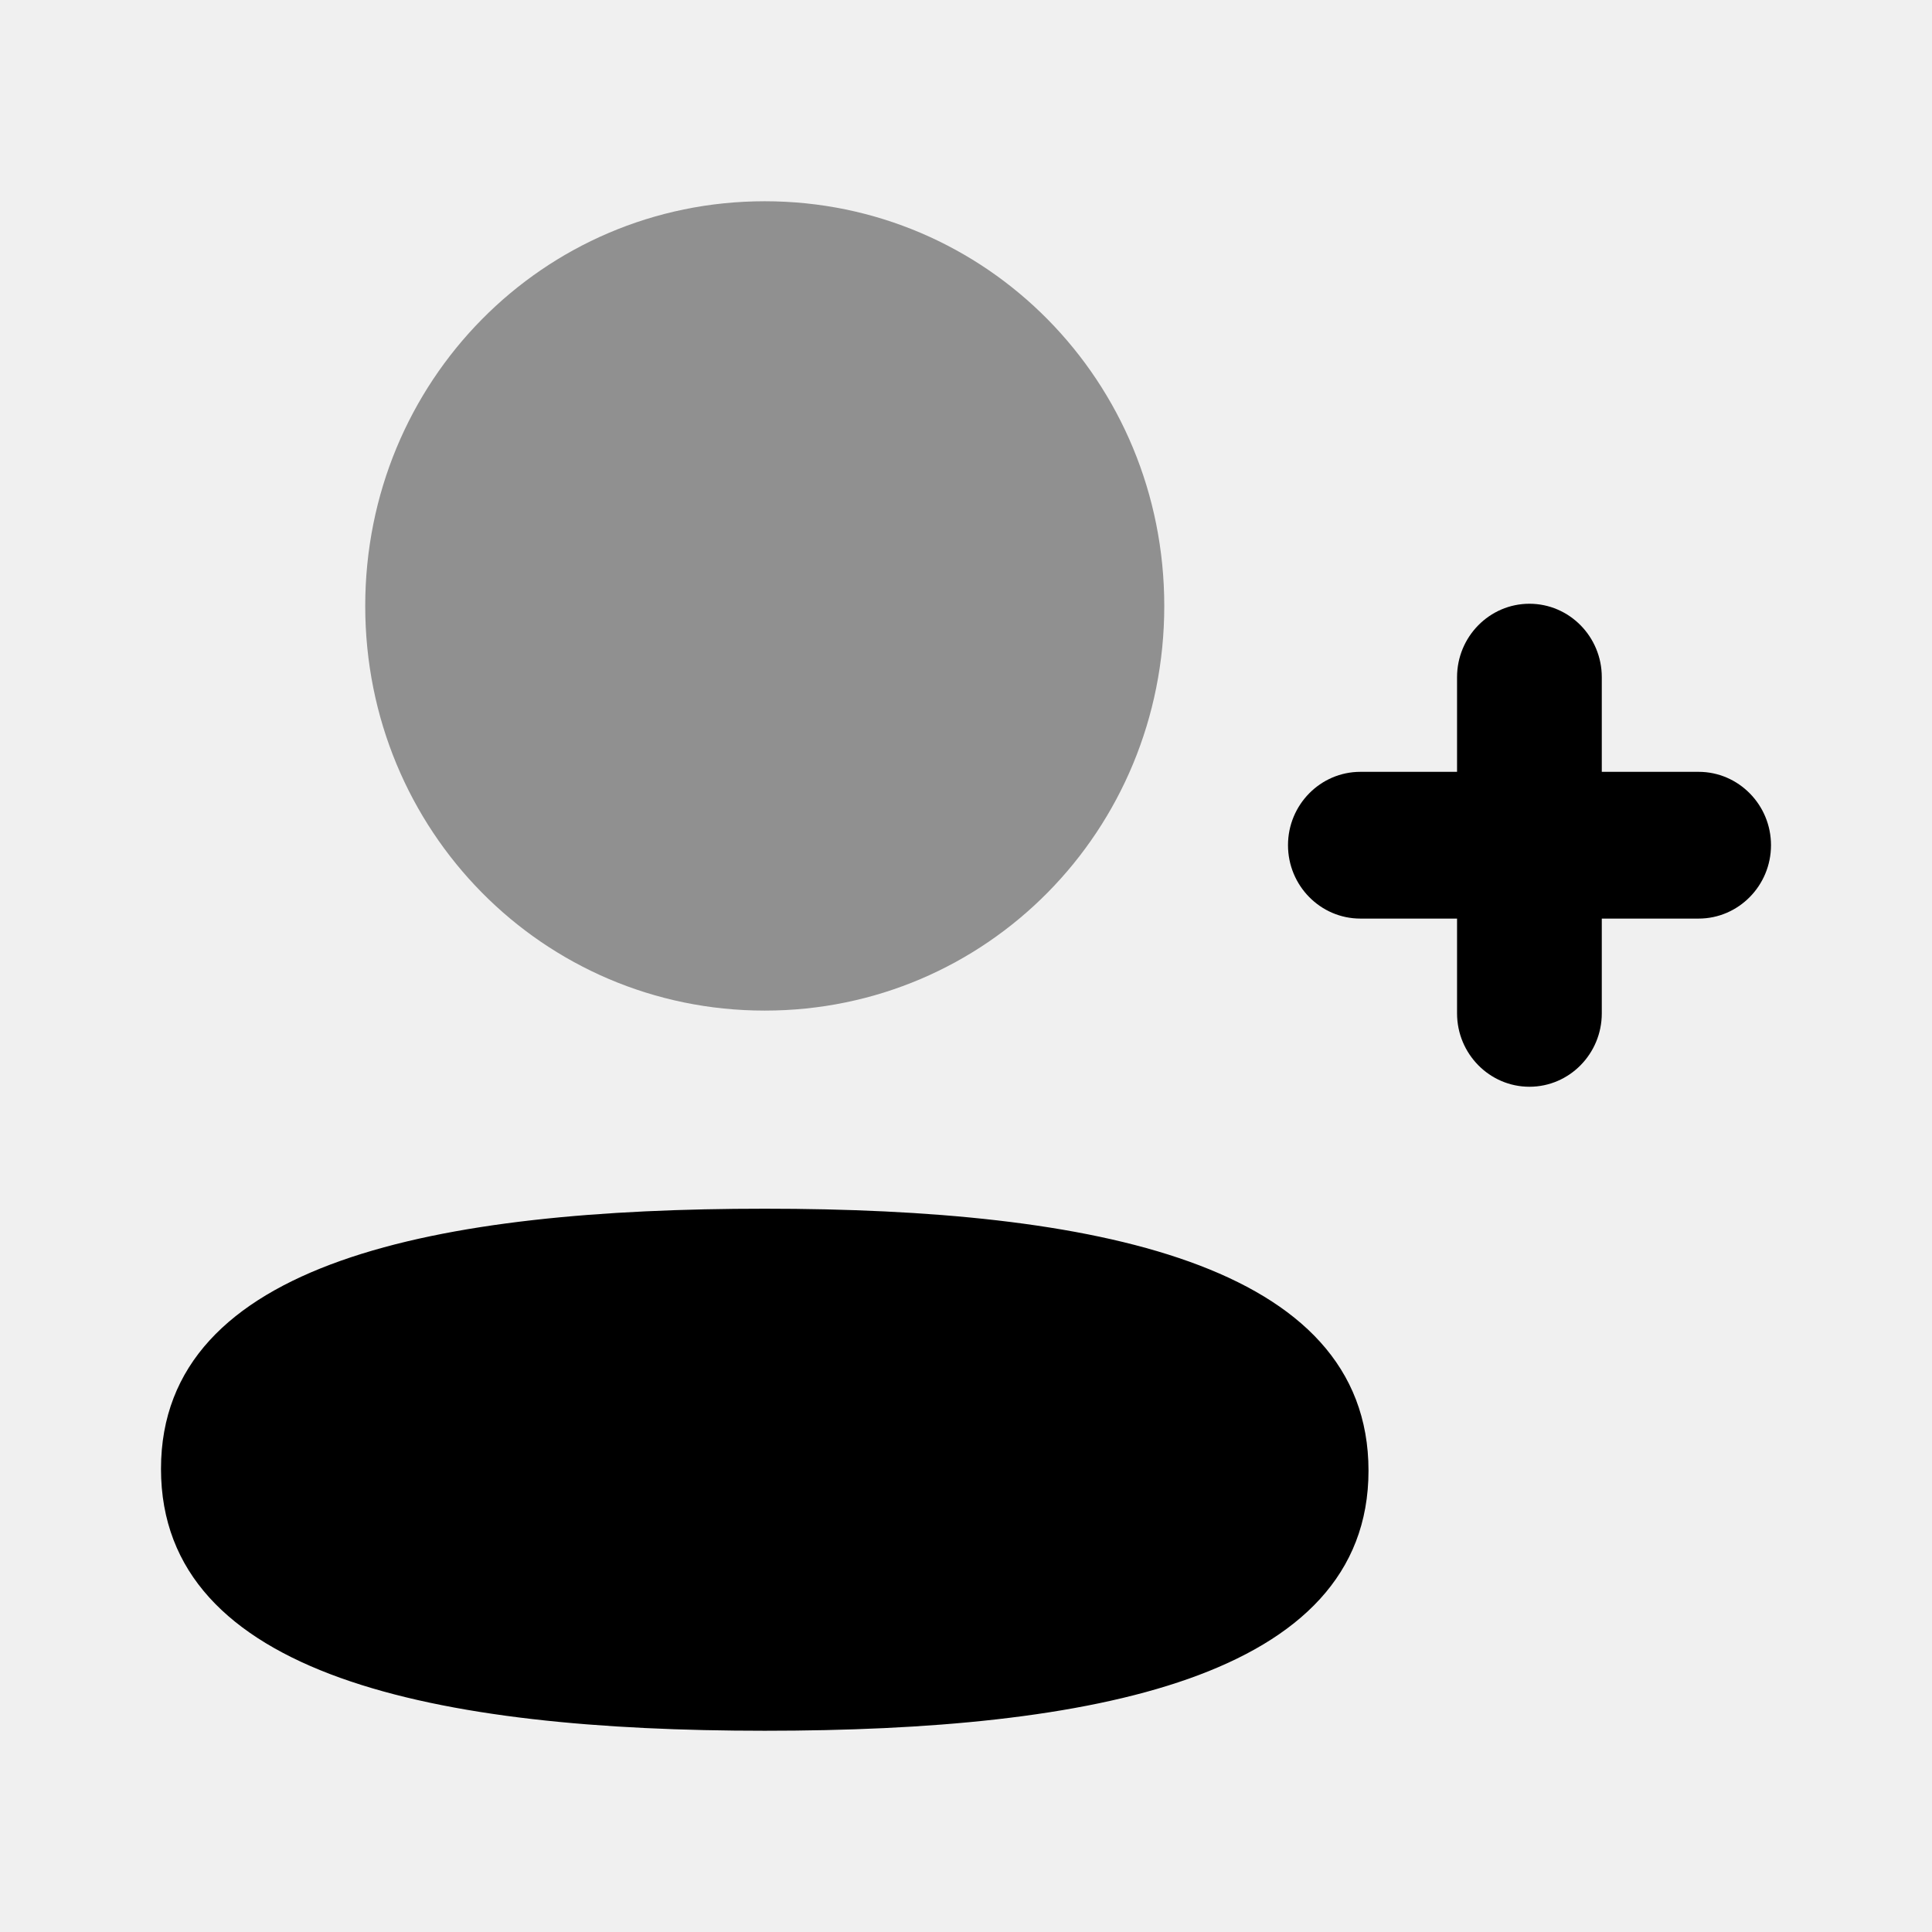
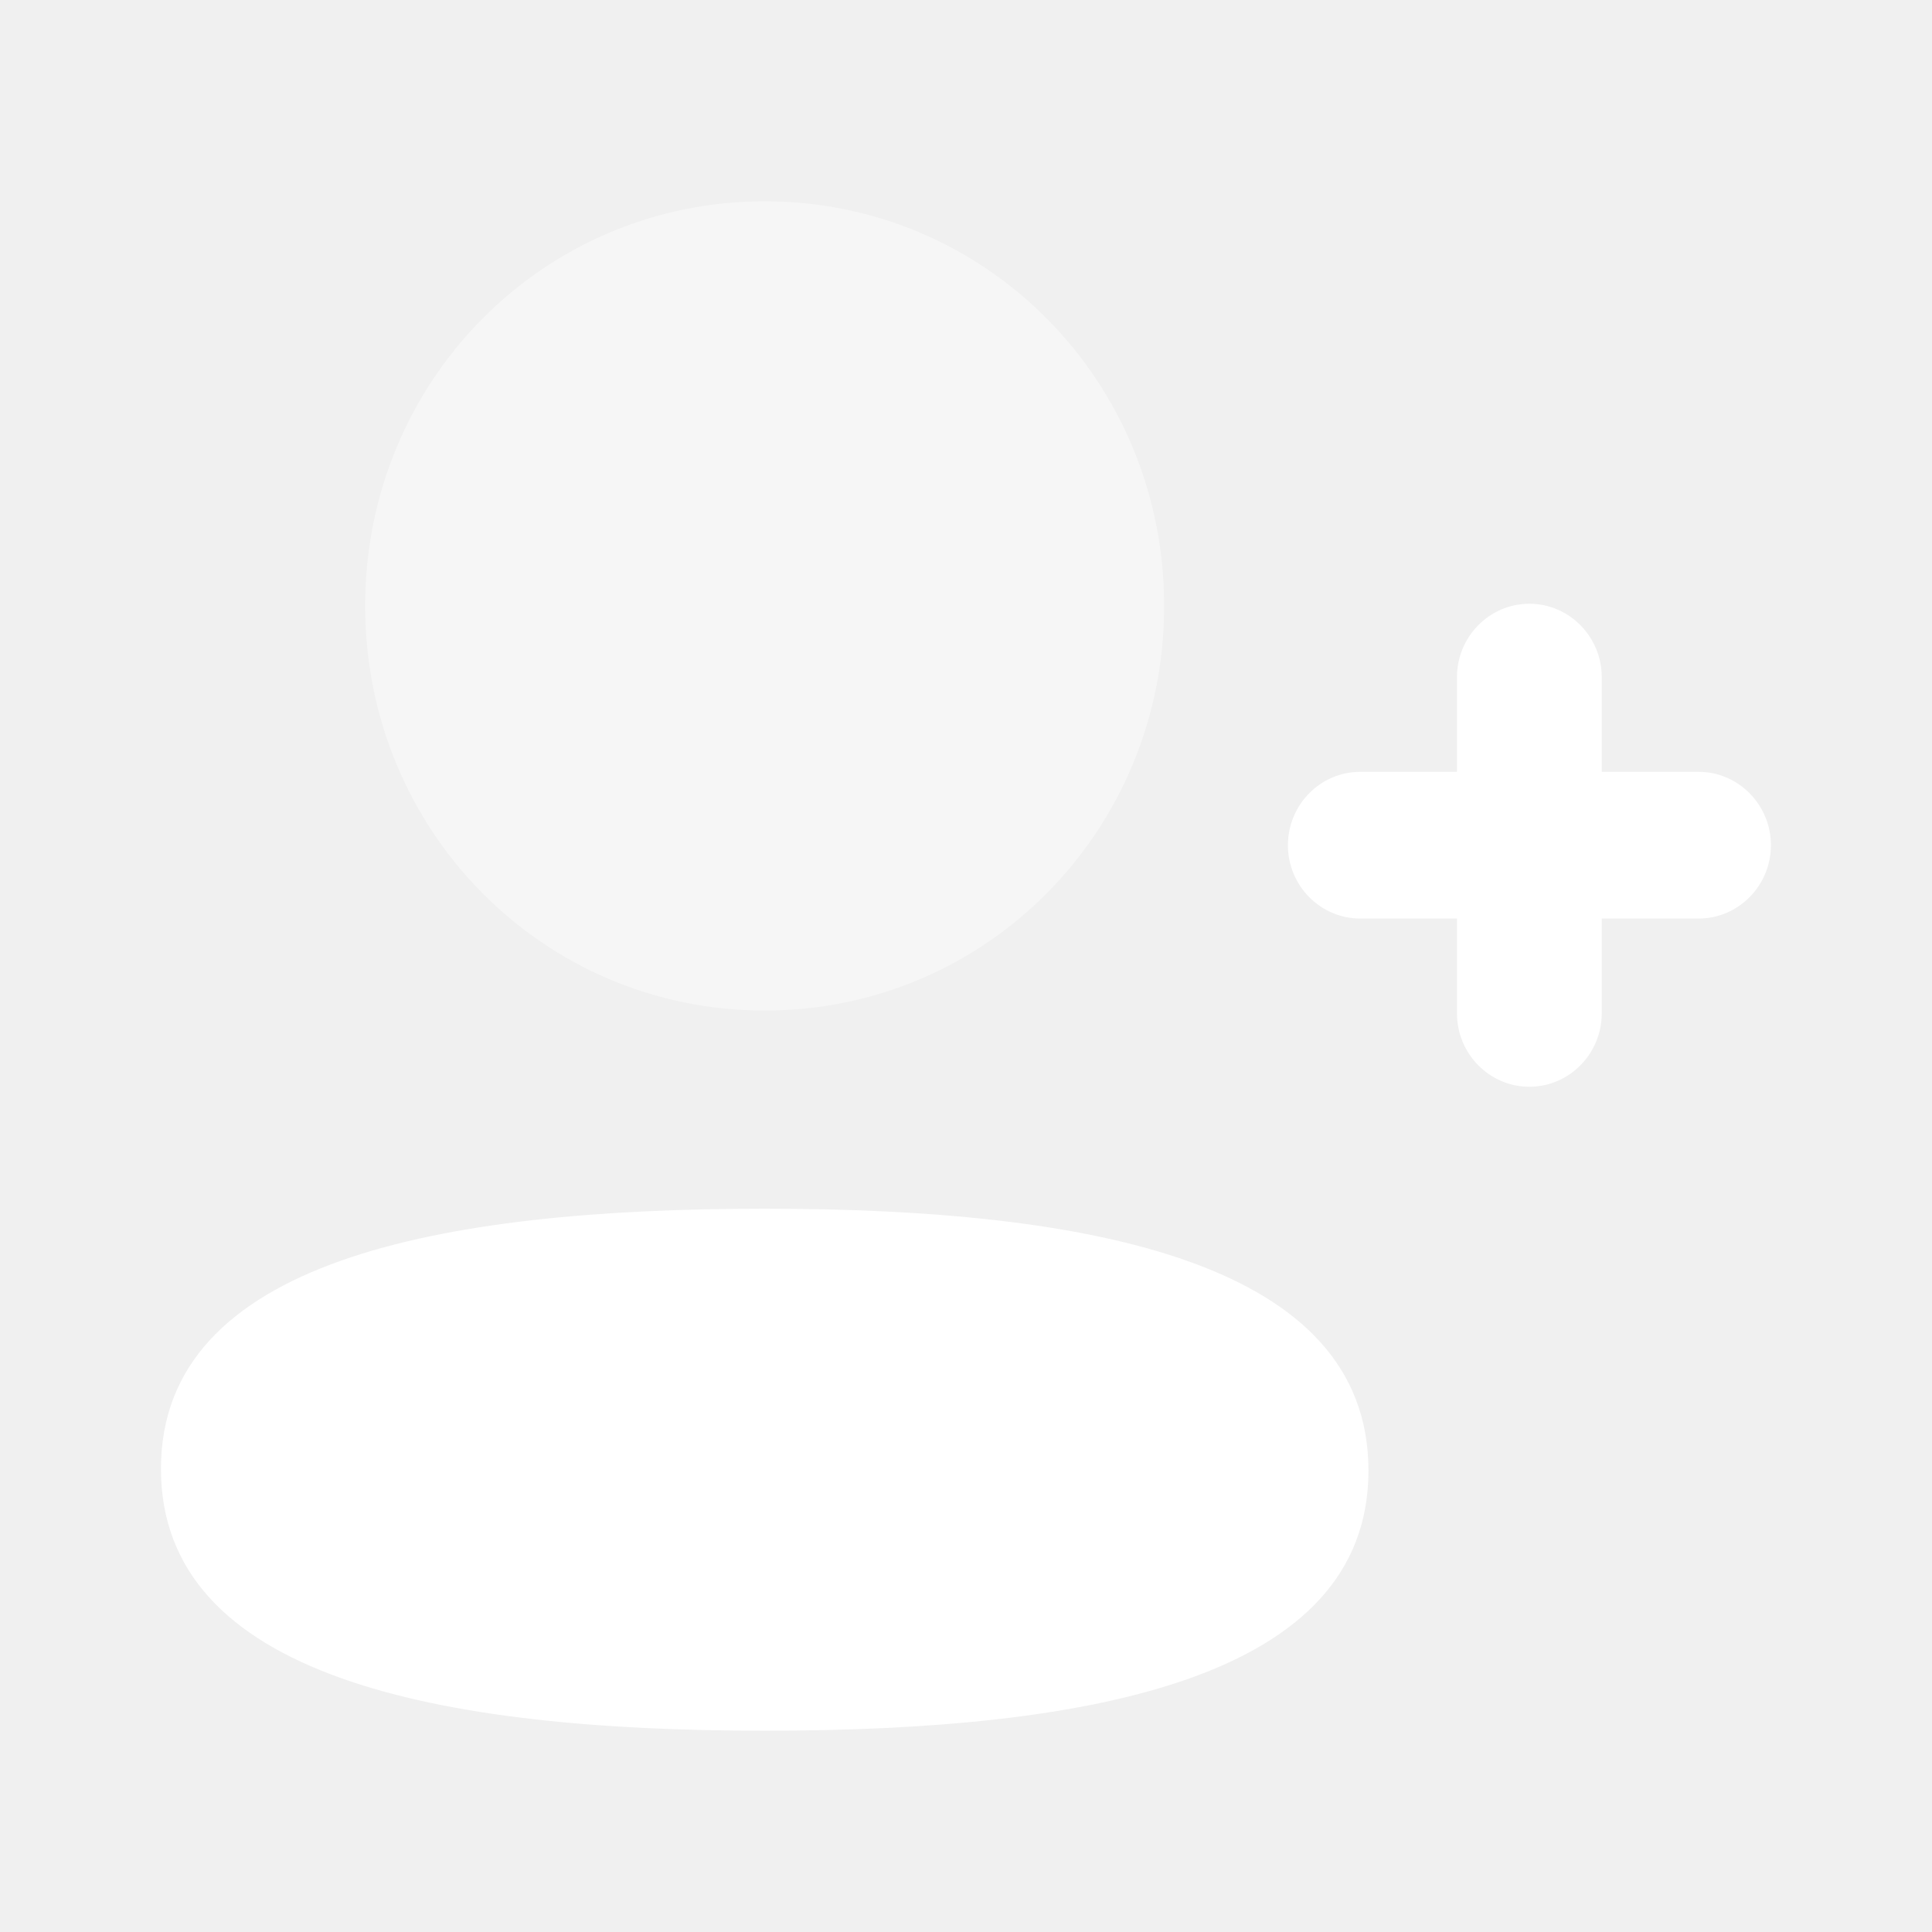
- <svg xmlns="http://www.w3.org/2000/svg" width="24" height="24" viewBox="0 0 24 24" fill="none">
-   <path d="M21.101 9.588H19.898V8.412C19.898 7.909 19.495 7.5 18.999 7.5C18.504 7.5 18.1 7.909 18.1 8.412V9.588H16.899C16.403 9.588 16 9.997 16 10.499C16 11.002 16.403 11.411 16.899 11.411H18.1V12.588C18.1 13.091 18.504 13.5 18.999 13.5C19.495 13.5 19.898 13.091 19.898 12.588V11.411H21.101C21.596 11.411 22 11.002 22 10.499C22 9.997 21.596 9.588 21.101 9.588Z" fill="black" />
-   <path d="M9.5 15.015C5.454 15.015 2 15.662 2 18.247C2 20.83 5.433 21.5 9.5 21.5C13.545 21.5 17 20.853 17 18.269C17 15.685 13.567 15.015 9.5 15.015Z" fill="black" />
-   <path opacity="0.4" d="M9.5 12.554C12.255 12.554 14.463 10.318 14.463 7.528C14.463 4.738 12.255 2.5 9.5 2.5C6.745 2.5 4.537 4.738 4.537 7.528C4.537 10.318 6.745 12.554 9.5 12.554Z" fill="black" />
+ <svg xmlns="http://www.w3.org/2000/svg" width="16" height="16" viewBox="0 0 16 16" fill="none">
+   <path d="M14.067 6.392H13.265V5.608C13.265 5.273 12.996 5 12.665 5C12.335 5 12.066 5.273 12.066 5.608V6.392H11.265C10.934 6.392 10.666 6.665 10.666 7C10.666 7.334 10.934 7.607 11.265 7.607H12.066V8.392C12.066 8.727 12.335 9 12.665 9C12.996 9 13.265 8.727 13.265 8.392V7.607H14.067C14.397 7.607 14.666 7.334 14.666 7C14.666 6.665 14.397 6.392 14.067 6.392Z" fill="white" />
+   <path d="M6.333 10.01C3.636 10.01 1.333 10.442 1.333 12.164C1.333 13.887 3.622 14.333 6.333 14.333C9.03 14.333 11.333 13.902 11.333 12.179C11.333 10.456 9.044 10.01 6.333 10.01Z" fill="white" />
+   <path opacity="0.4" d="M6.333 8.369C8.169 8.369 9.641 6.878 9.641 5.018C9.641 3.158 8.169 1.667 6.333 1.667C4.496 1.667 3.024 3.158 3.024 5.018C3.024 6.878 4.496 8.369 6.333 8.369Z" fill="white" />
</svg>
